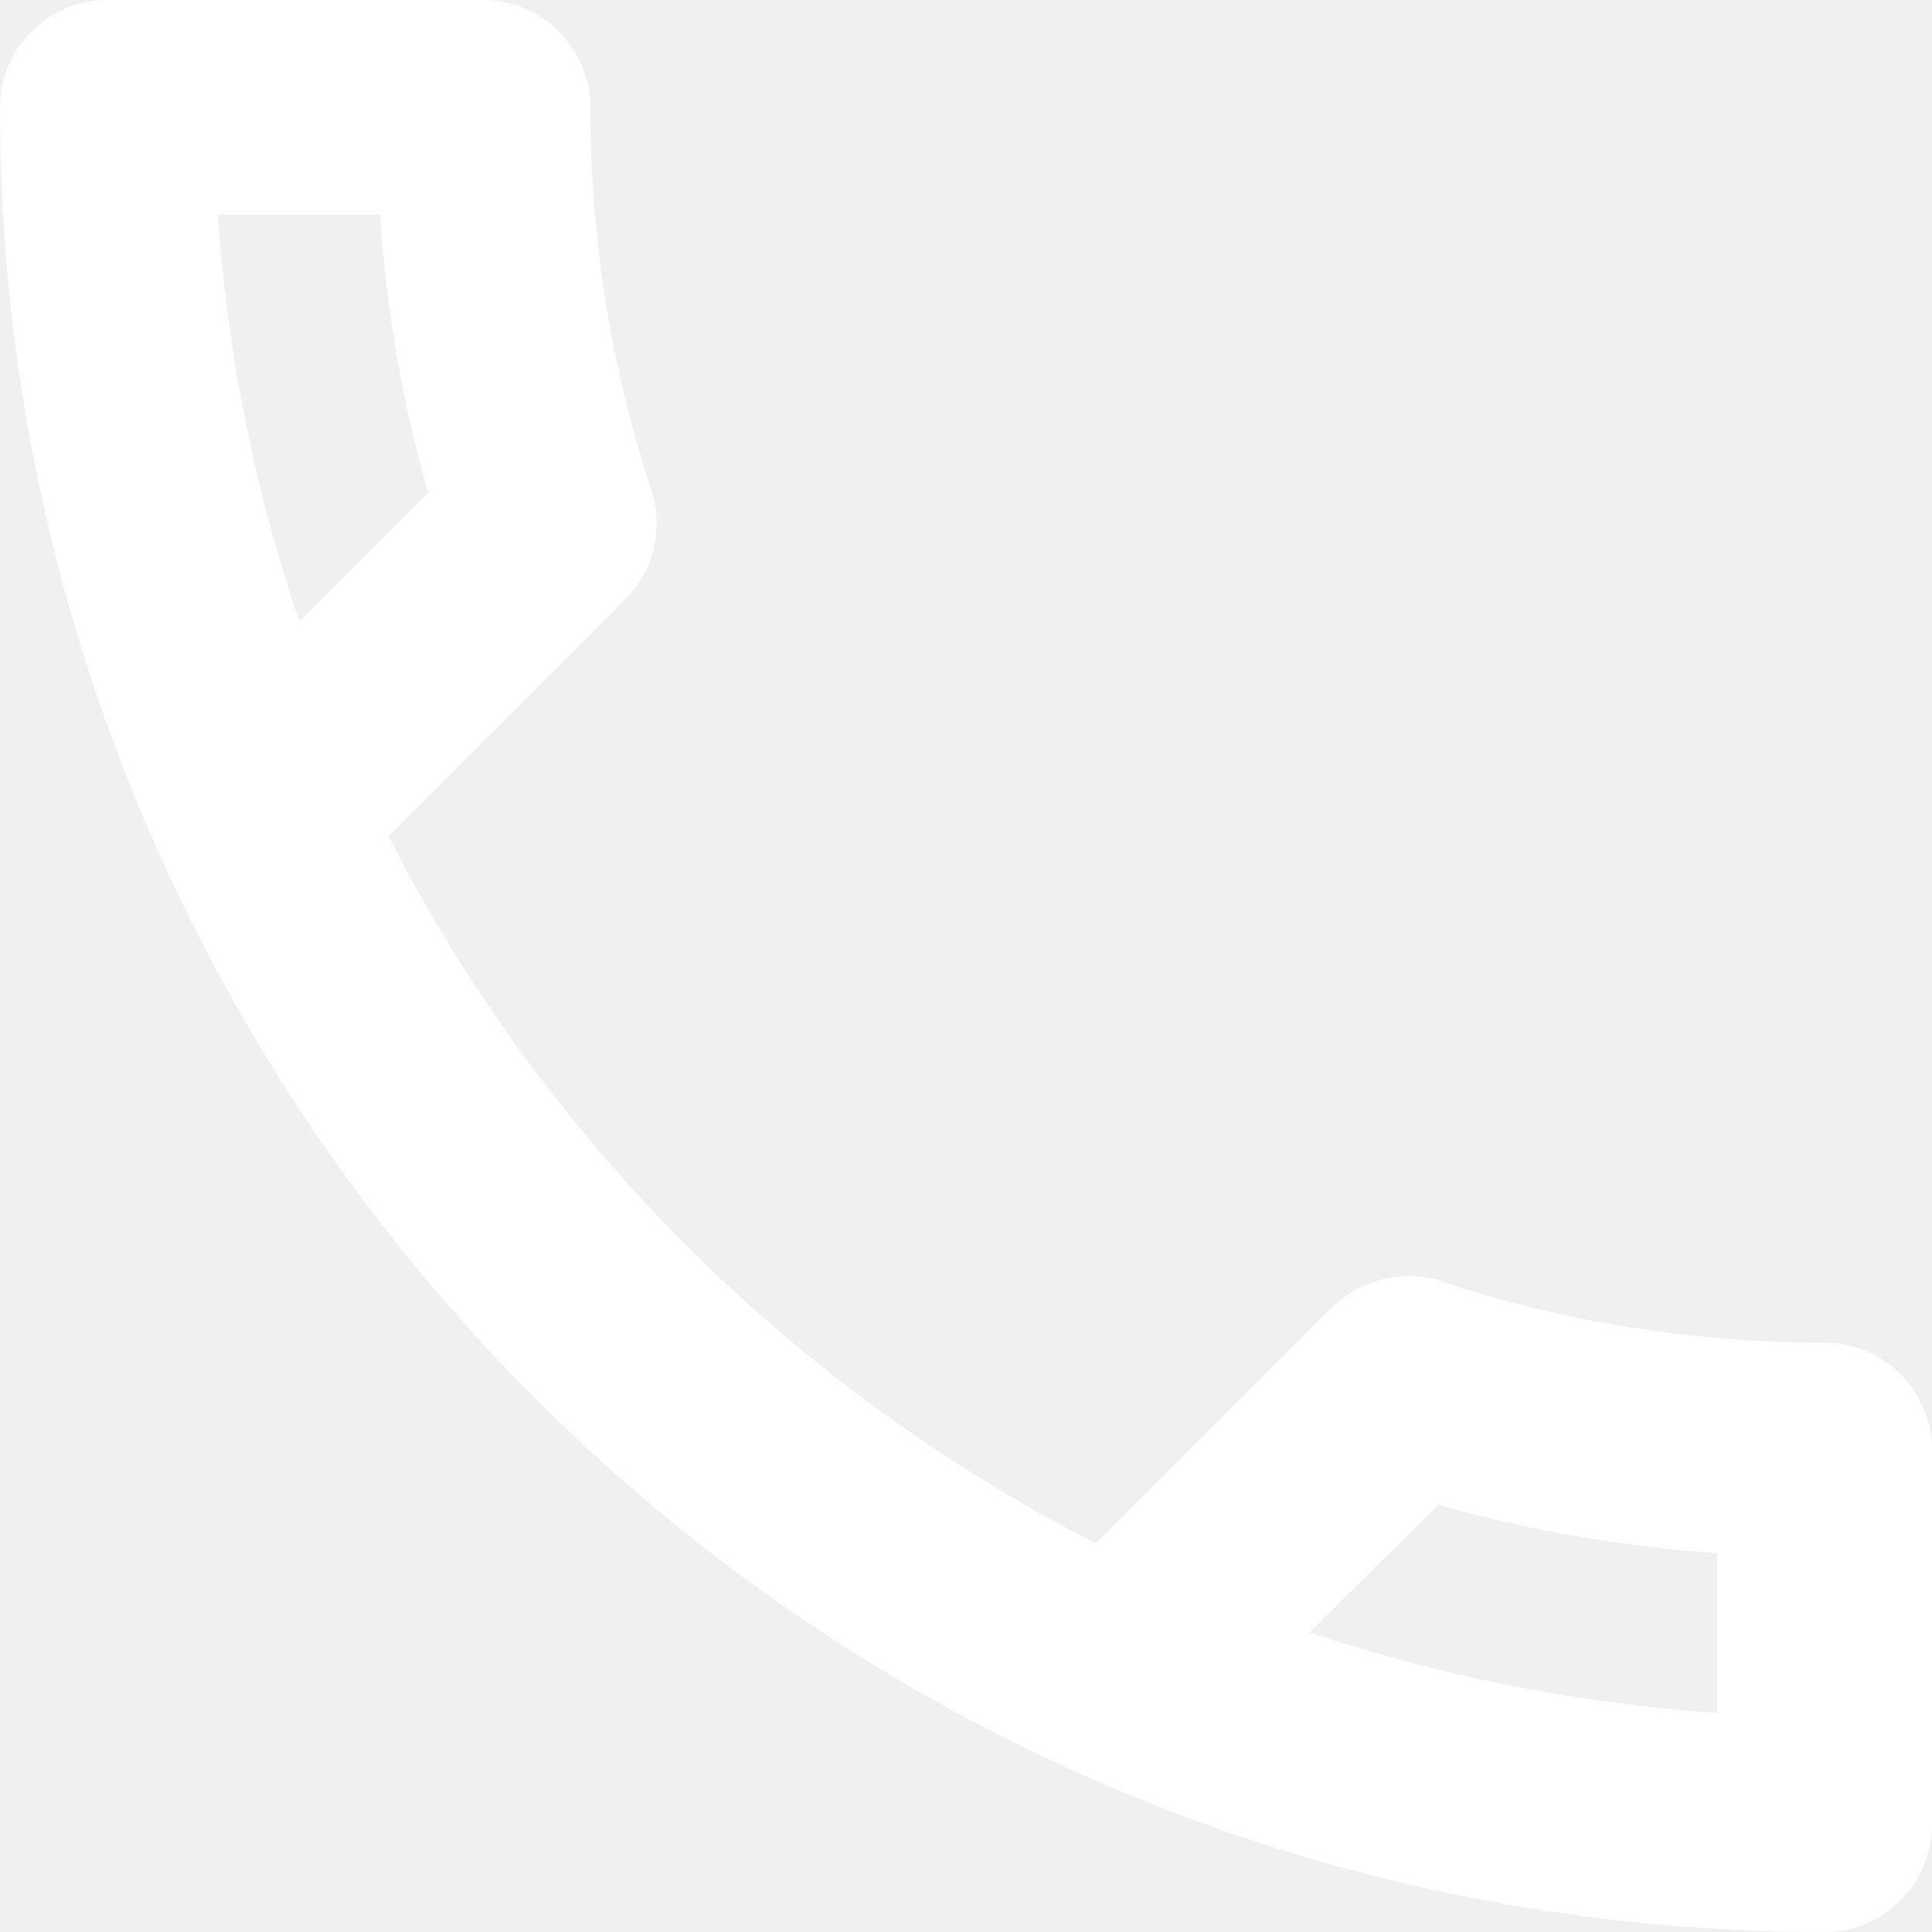
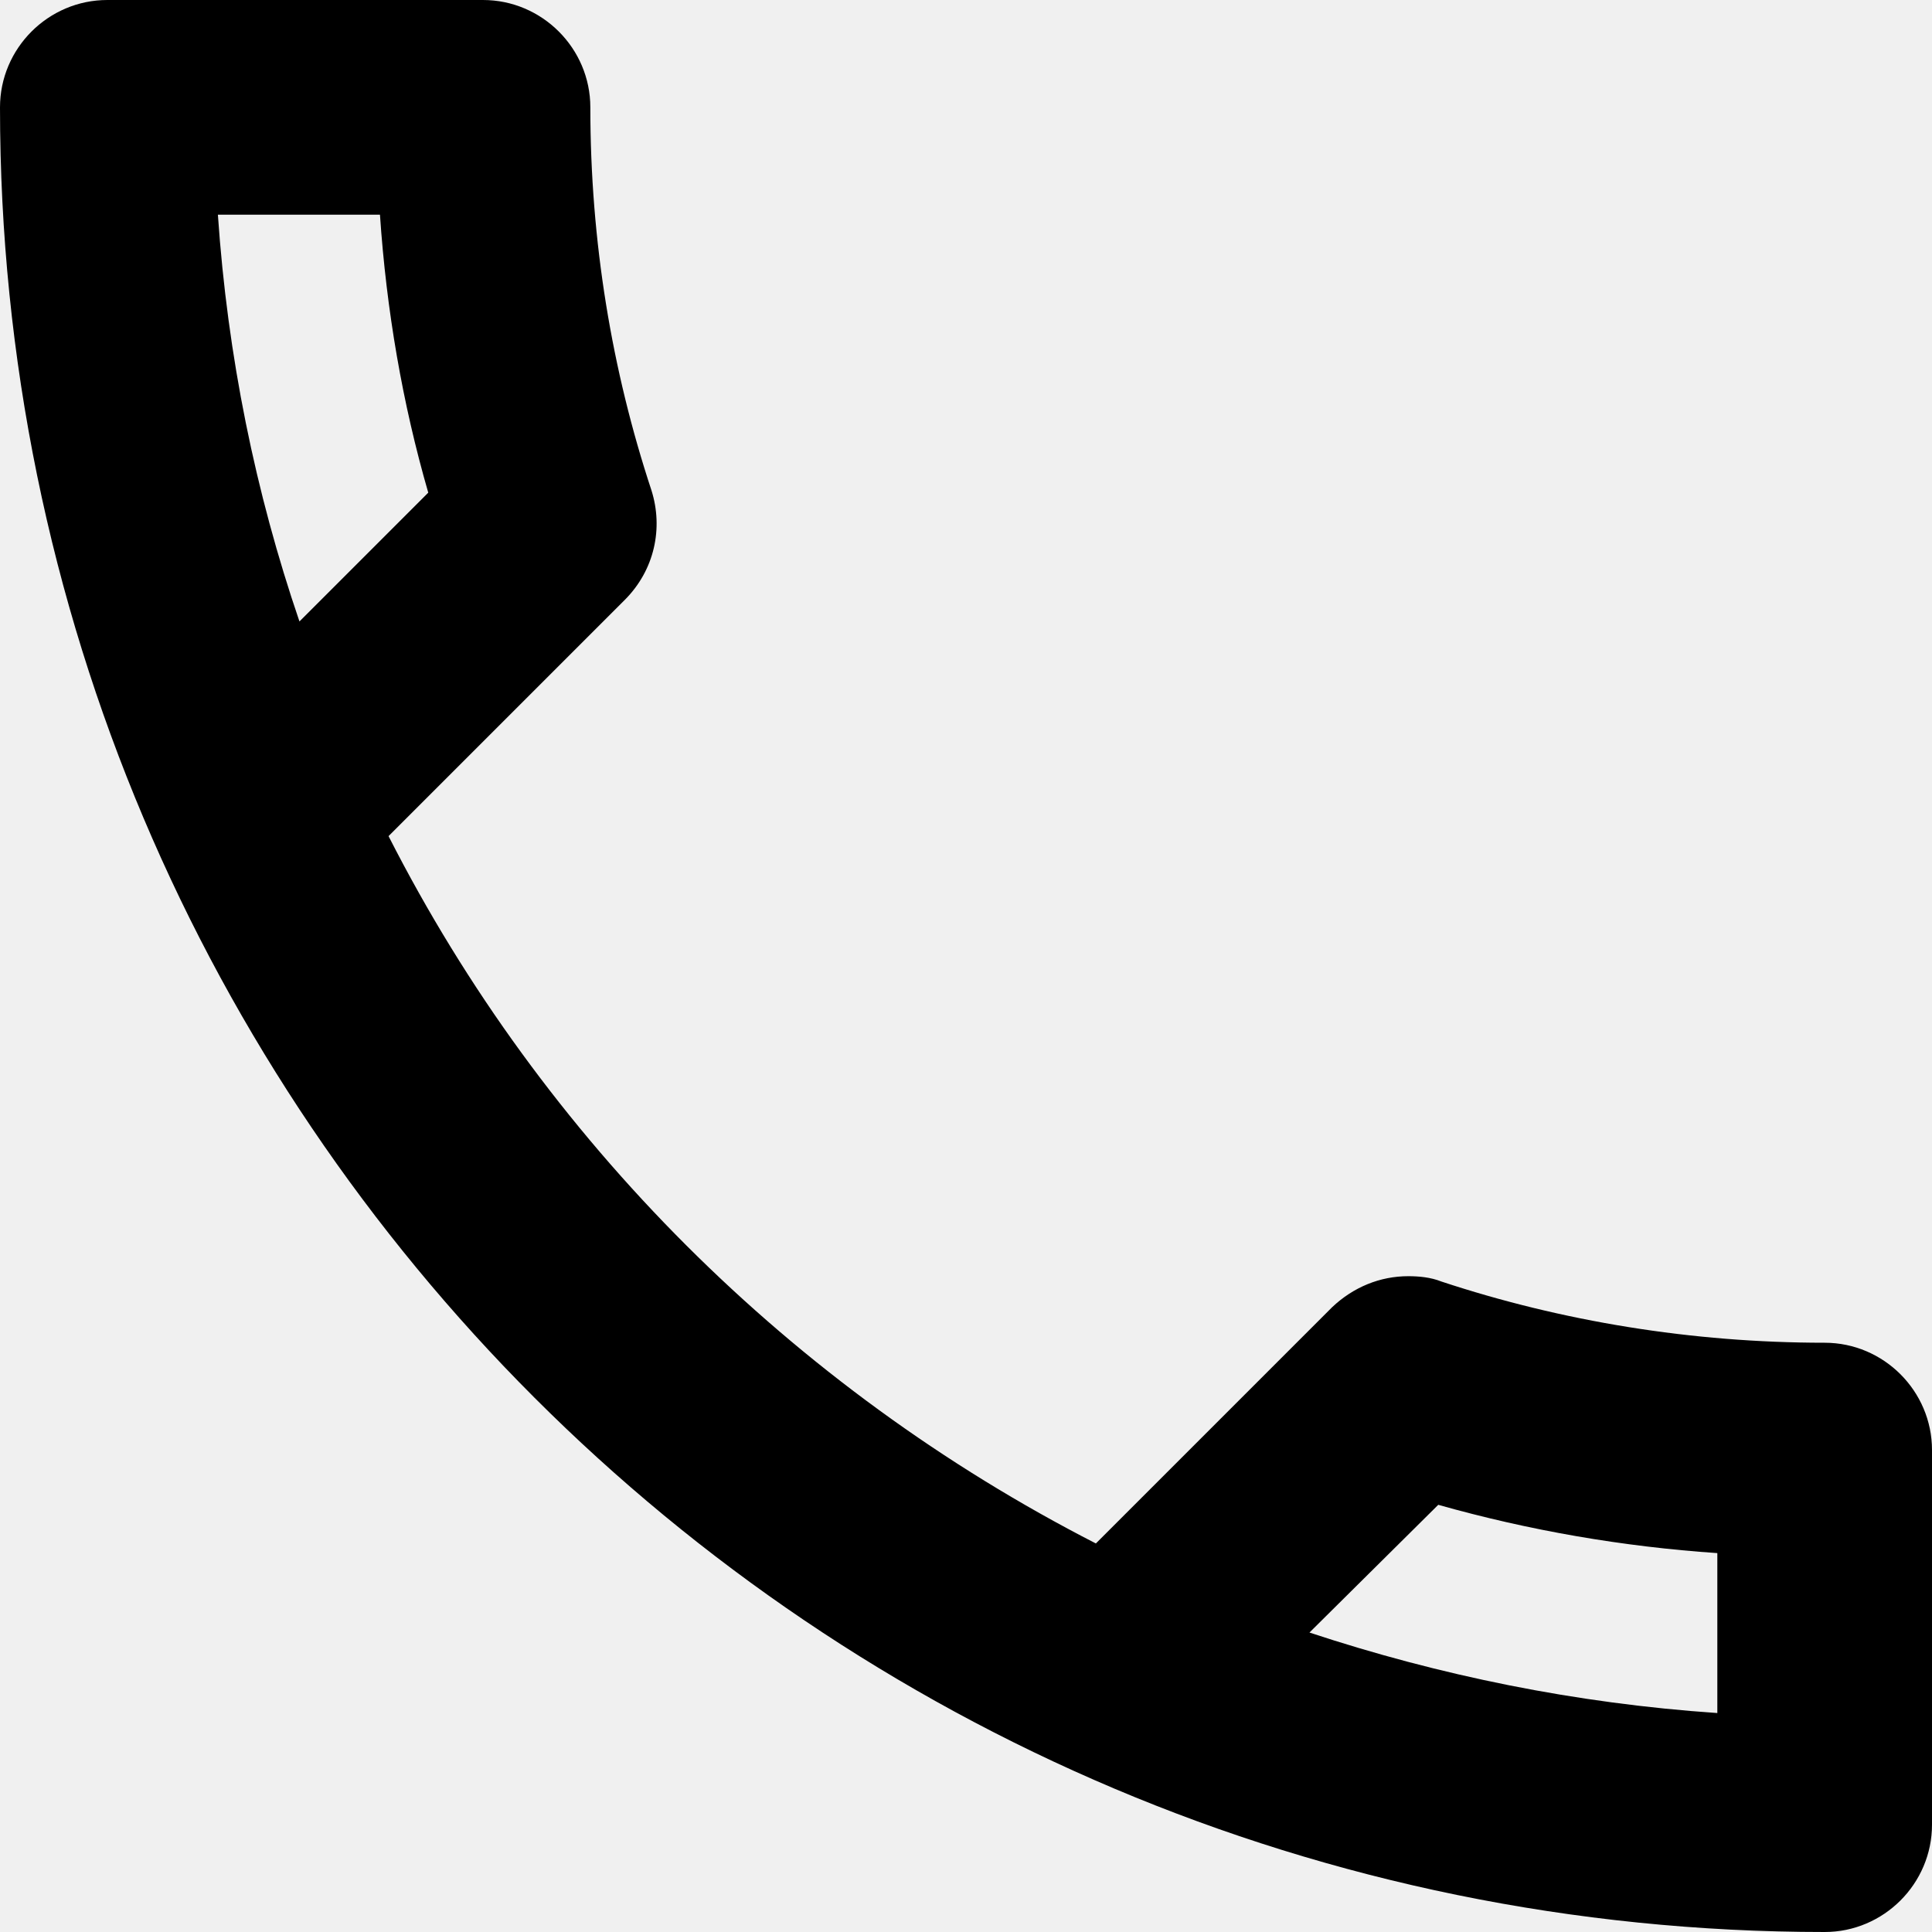
- <svg xmlns="http://www.w3.org/2000/svg" width="18" height="18" viewBox="0 0 18 18" fill="none">
-   <path d="M3.54 2C3.6 2.89 3.75 3.76 3.99 4.59L2.79 5.79C2.38 4.59 2.12 3.32 2.03 2H3.54ZM13.4 14.02C14.25 14.26 15.12 14.41 16 14.47V15.96C14.68 15.87 13.41 15.61 12.2 15.21L13.4 14.02ZM4.5 0H1C0.45 0 0 0.45 0 1C0 10.39 7.61 18 17 18C17.55 18 18 17.55 18 17V13.51C18 12.96 17.55 12.51 17 12.51C15.76 12.51 14.55 12.31 13.43 11.94C13.33 11.9 13.22 11.89 13.12 11.89C12.86 11.89 12.61 11.99 12.41 12.18L10.21 14.38C7.38 12.93 5.06 10.62 3.62 7.79L5.82 5.59C6.1 5.31 6.18 4.92 6.07 4.57C5.7 3.45 5.5 2.25 5.5 1C5.5 0.45 5.05 0 4.5 0Z" fill="white" />
+ <svg xmlns="http://www.w3.org/2000/svg" width="18" height="18" viewBox="0 0 18 18" fill="current">
+   <path d="M3.54 2C3.6 2.89 3.75 3.76 3.99 4.59L2.79 5.79C2.38 4.59 2.12 3.32 2.03 2H3.54ZM13.4 14.02C14.25 14.26 15.12 14.41 16 14.47V15.96C14.68 15.87 13.41 15.61 12.2 15.21L13.4 14.02ZM4.5 0H1C0.45 0 0 0.45 0 1C0 10.39 7.61 18 17 18C17.55 18 18 17.55 18 17V13.51C18 12.96 17.55 12.51 17 12.51C15.76 12.51 14.55 12.31 13.43 11.94C13.33 11.9 13.22 11.89 13.12 11.89C12.86 11.89 12.61 11.99 12.41 12.18L10.21 14.38C7.38 12.93 5.06 10.62 3.62 7.79L5.82 5.59C6.1 5.31 6.18 4.92 6.07 4.57C5.7 3.45 5.5 2.25 5.5 1C5.5 0.45 5.05 0 4.5 0Z" fill="current" />
</svg>
